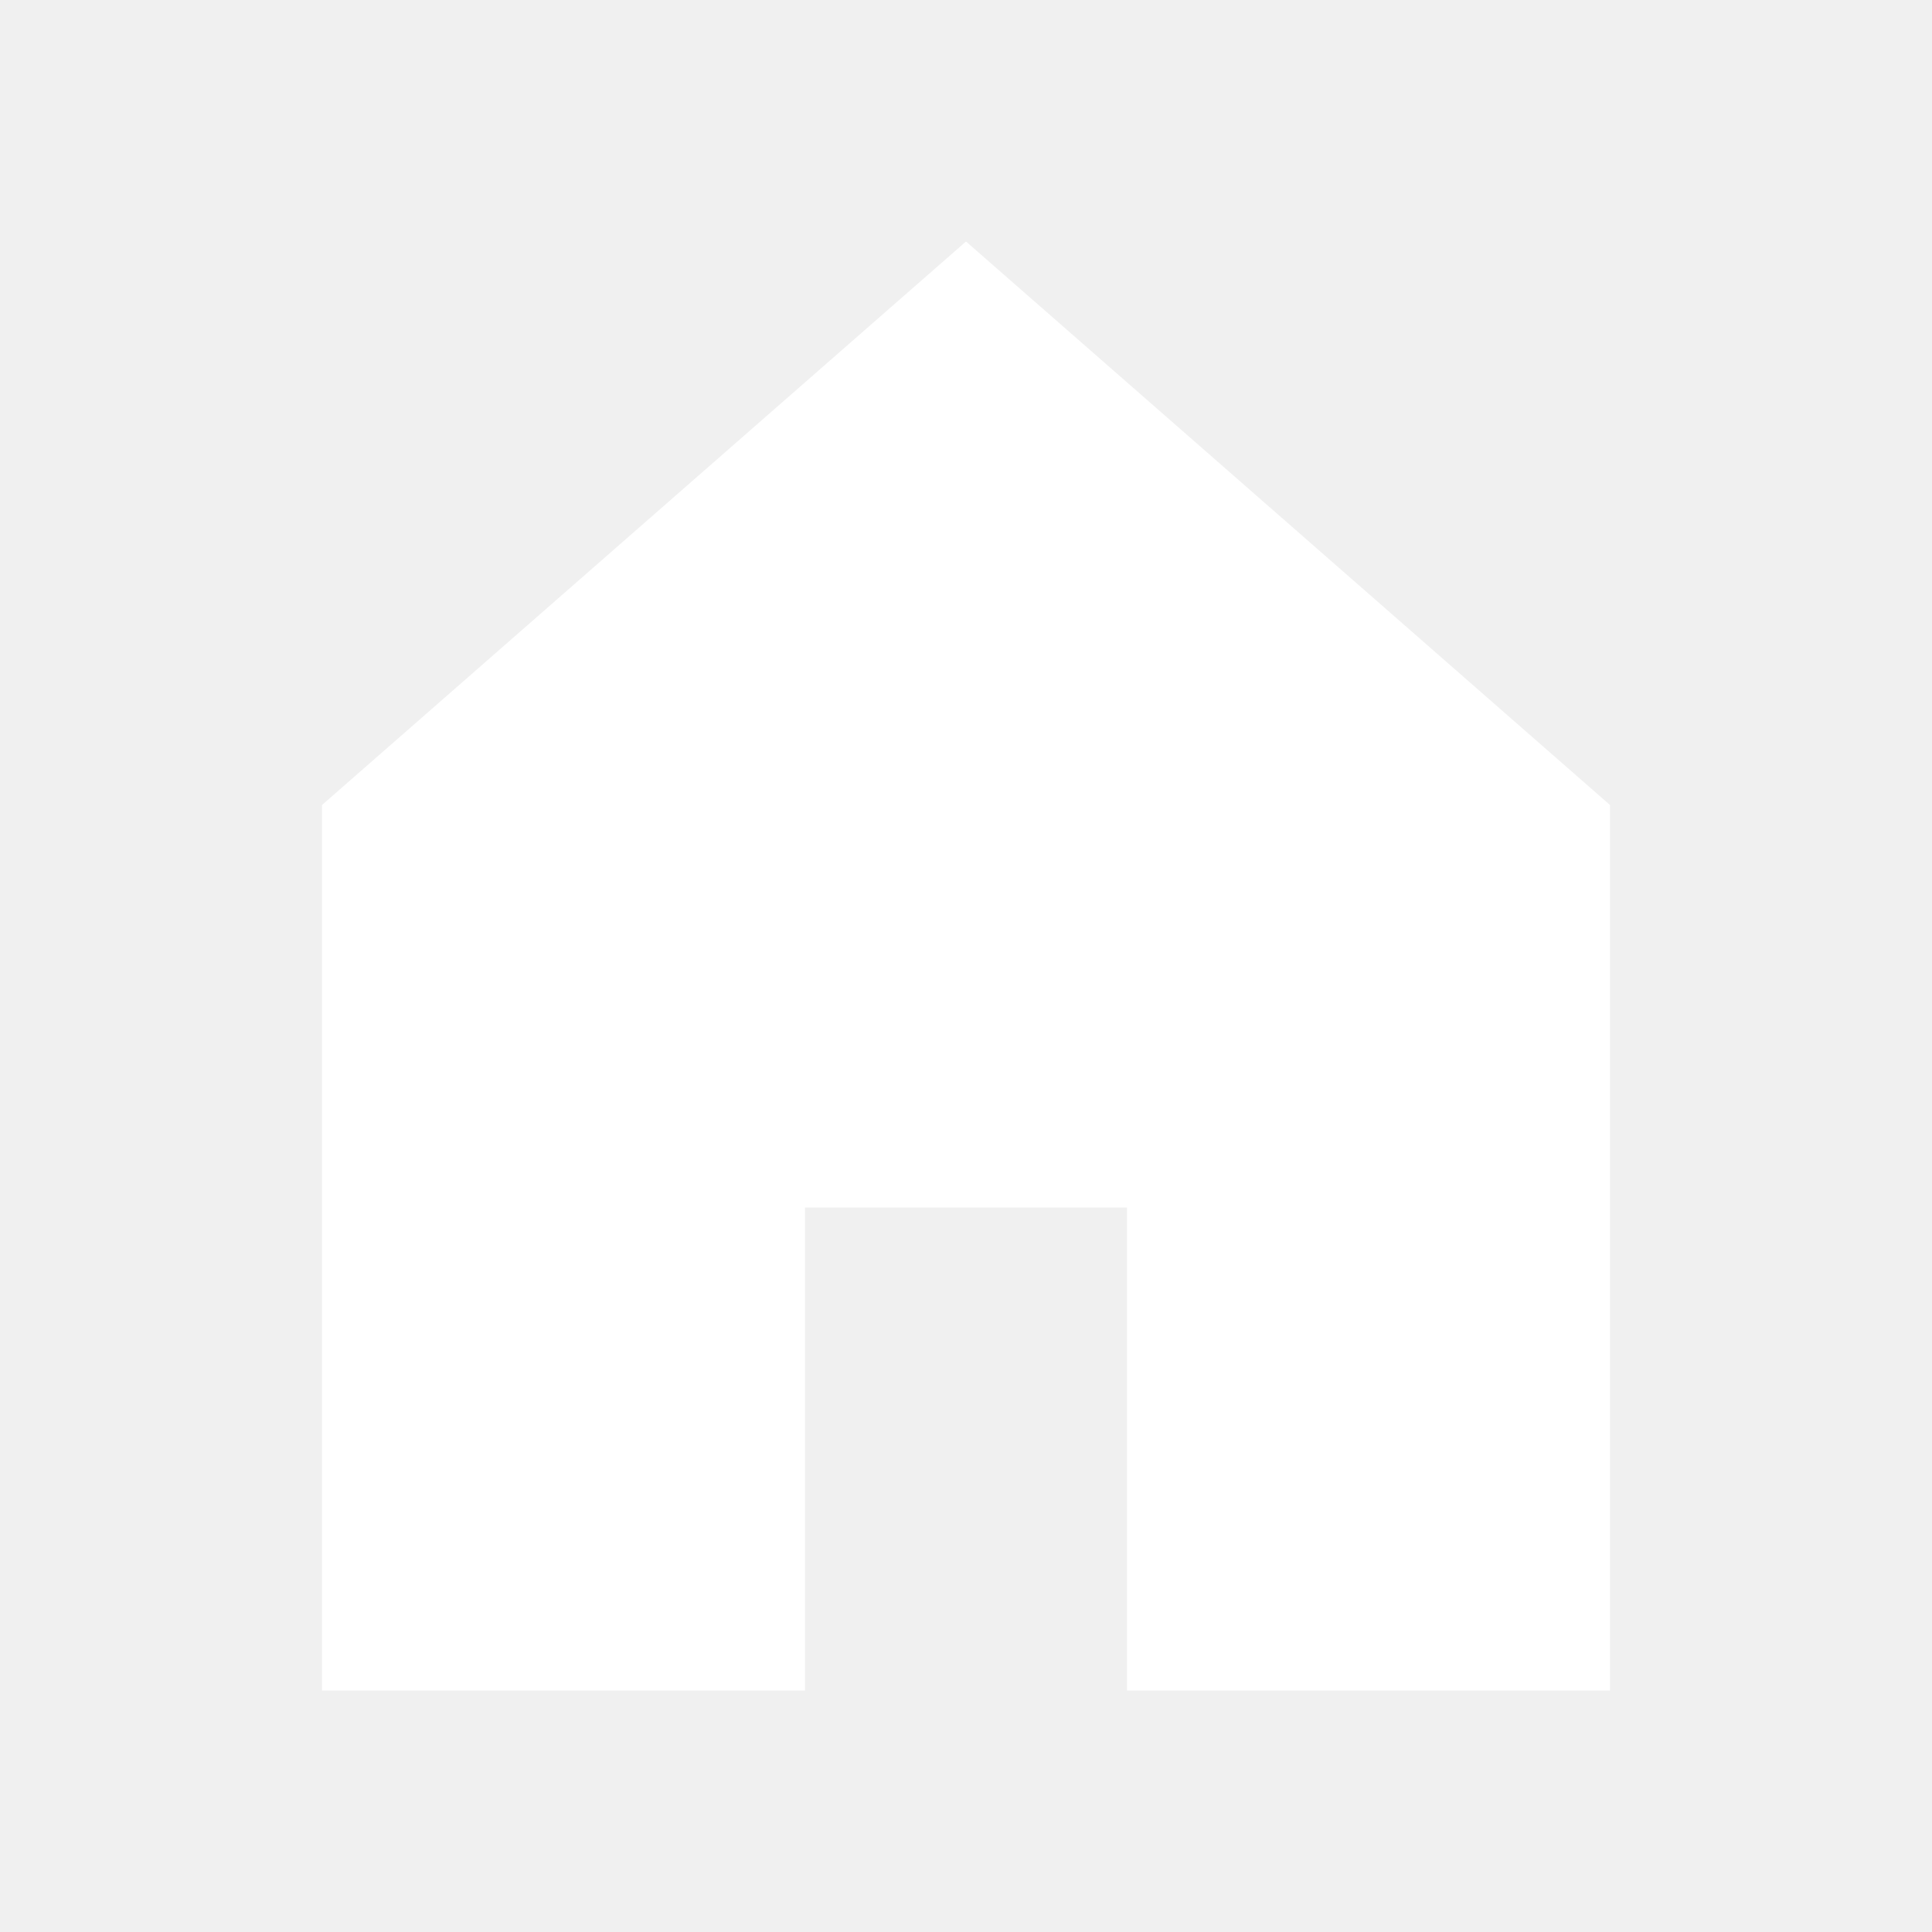
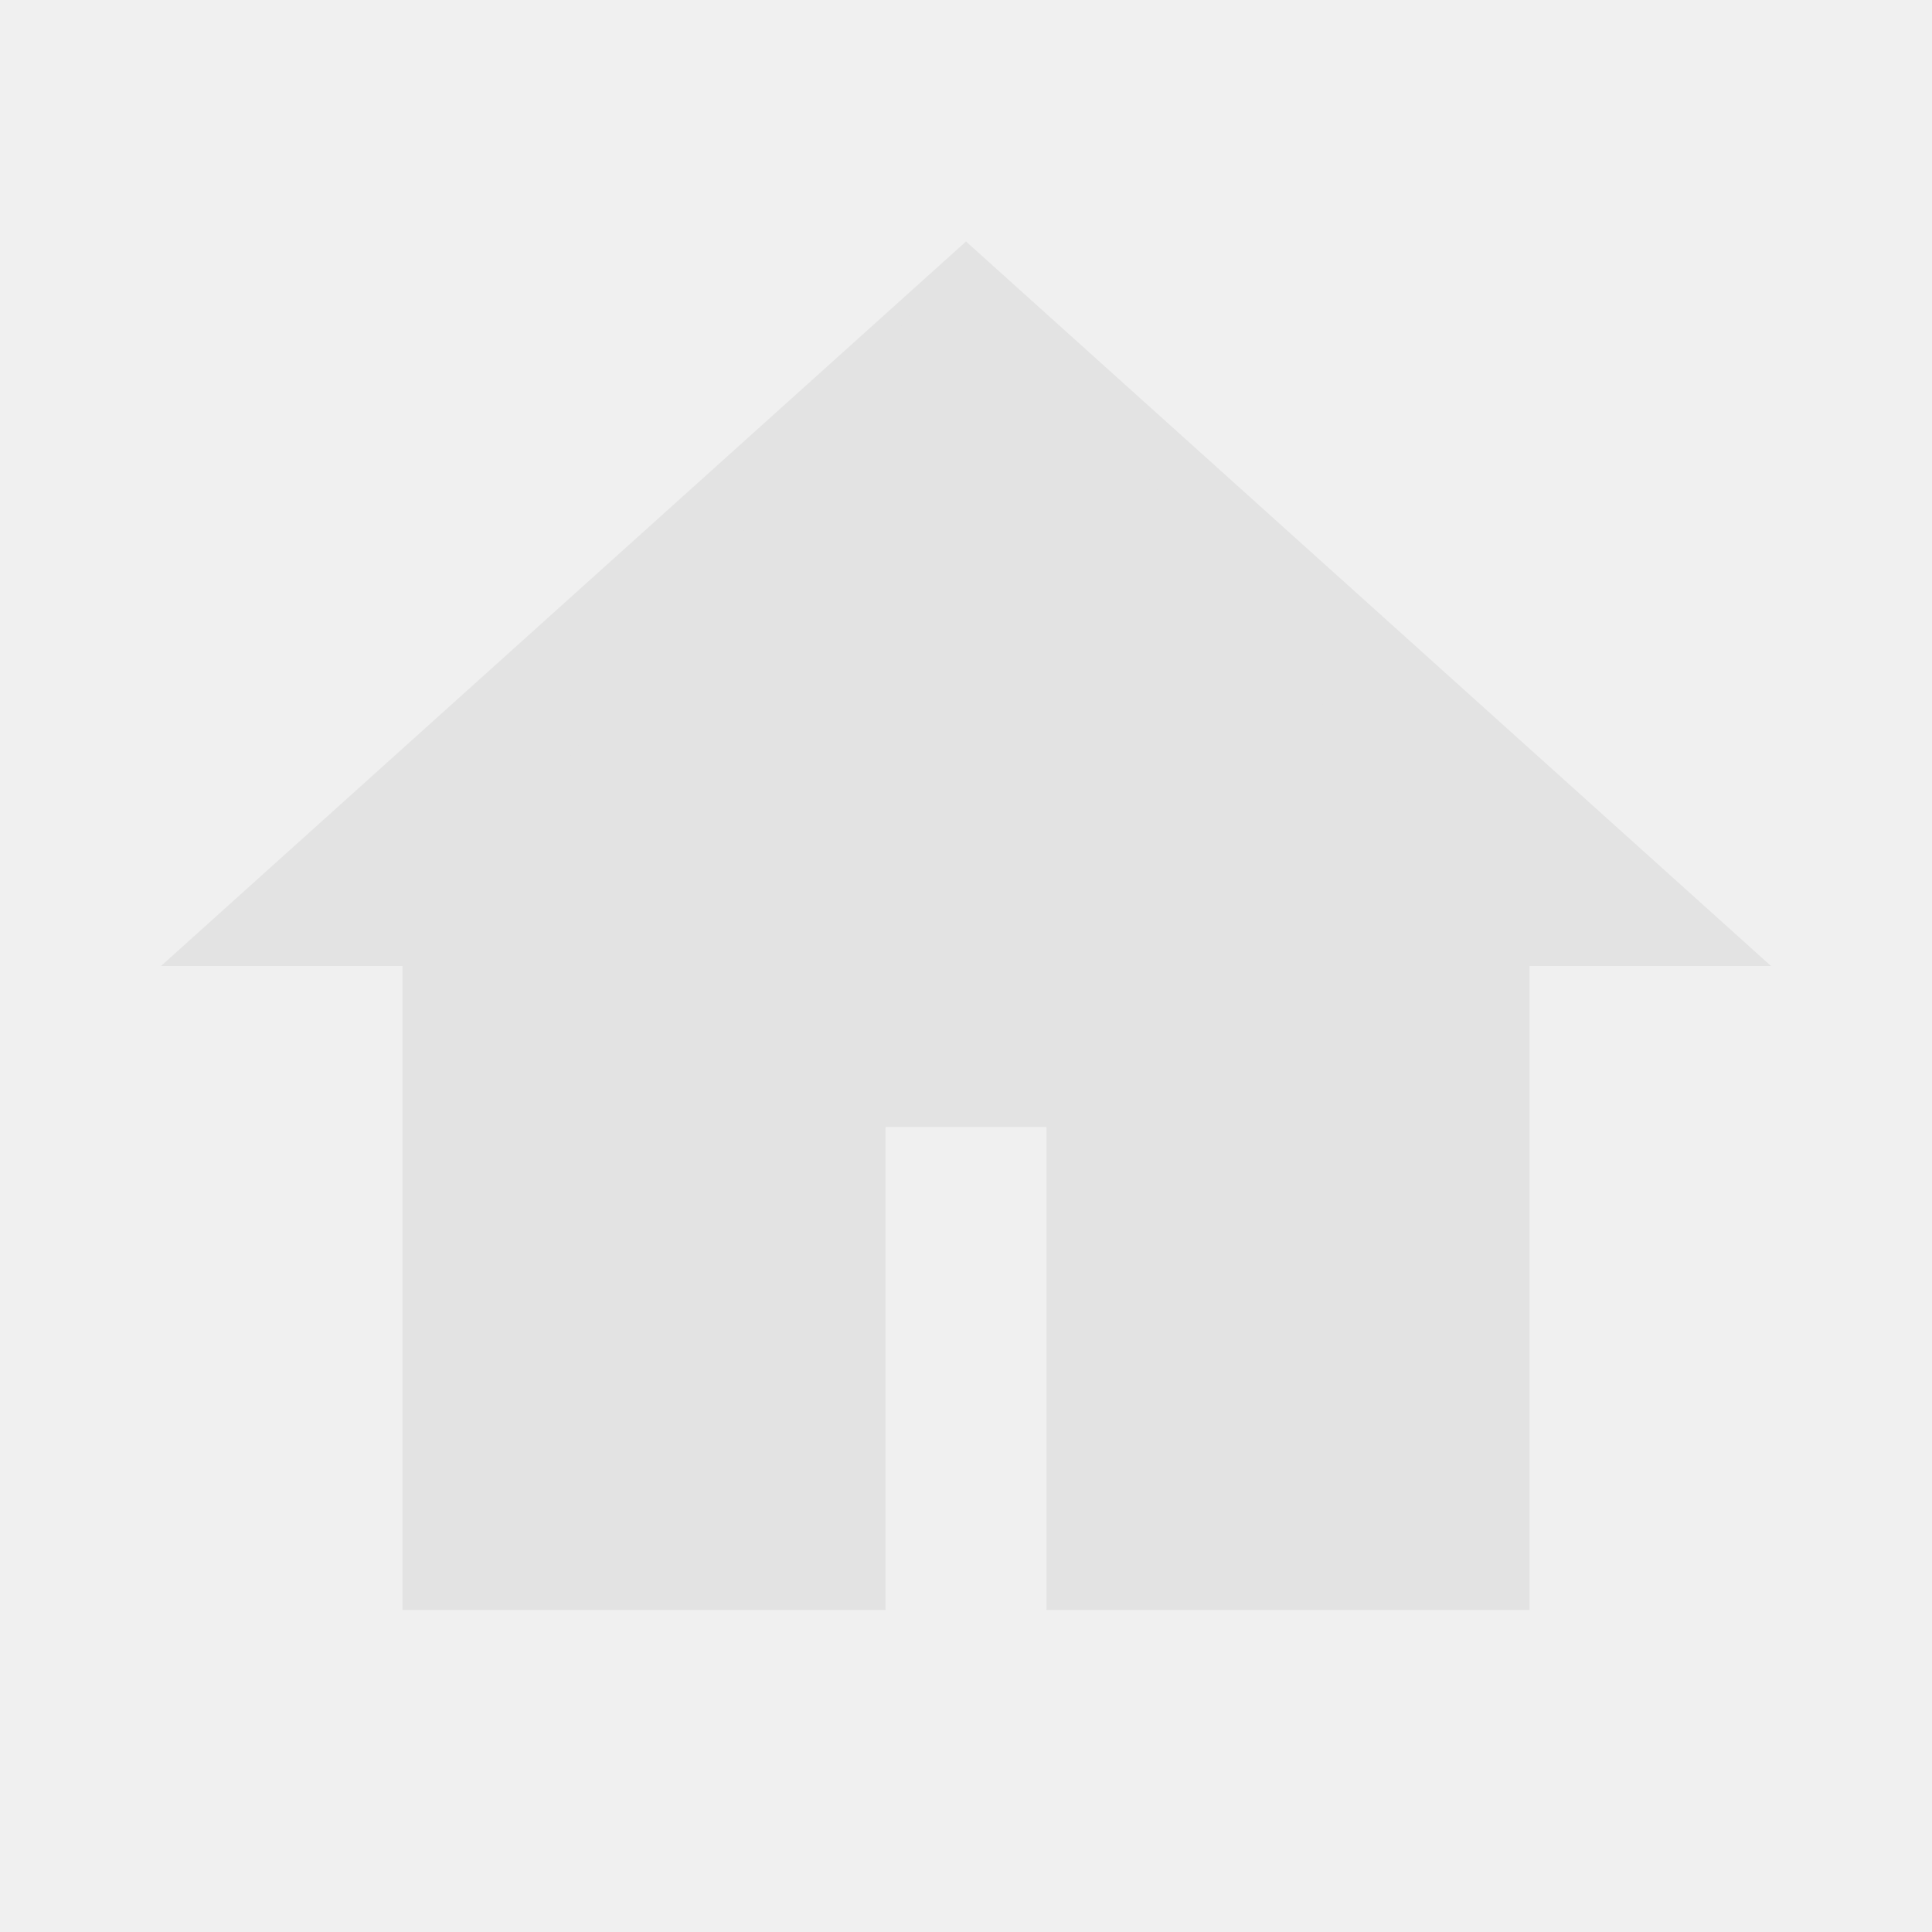
- <svg xmlns="http://www.w3.org/2000/svg" width="48" height="48" viewBox="0 0 48 48" fill="none">
-   <path fill-rule="evenodd" clip-rule="evenodd" d="M24 6L8 20V42H20V30H28V42H40V20L24 6Z" fill="white" />
+ <svg xmlns="http://www.w3.org/2000/svg" width="24" height="24" viewBox="0 0 24 24" fill="none">
+   <g clip-path="url(#clip0_228_108)">
+     <path d="M12 5.69L17 10.19V18H15V12H9V18H7V10.19L12 5.69ZM12 3L2 12H5V20H11V14H13V20H19V12H22L12 3Z" fill="#E3E3E3" />
+     <path d="M12 3L18.928 12H5.072L12 3Z" fill="#E3E3E3" />
+     <rect x="6" y="10" width="4" height="9" fill="#E3E3E3" />
+     <rect x="14" y="10" width="4" height="9" fill="#E3E3E3" />
+   </g>
+   <defs>
+     <clipPath id="clip0_228_108">
+       <rect width="24" height="24" fill="white" />
+     </clipPath>
+   </defs>
</svg>
